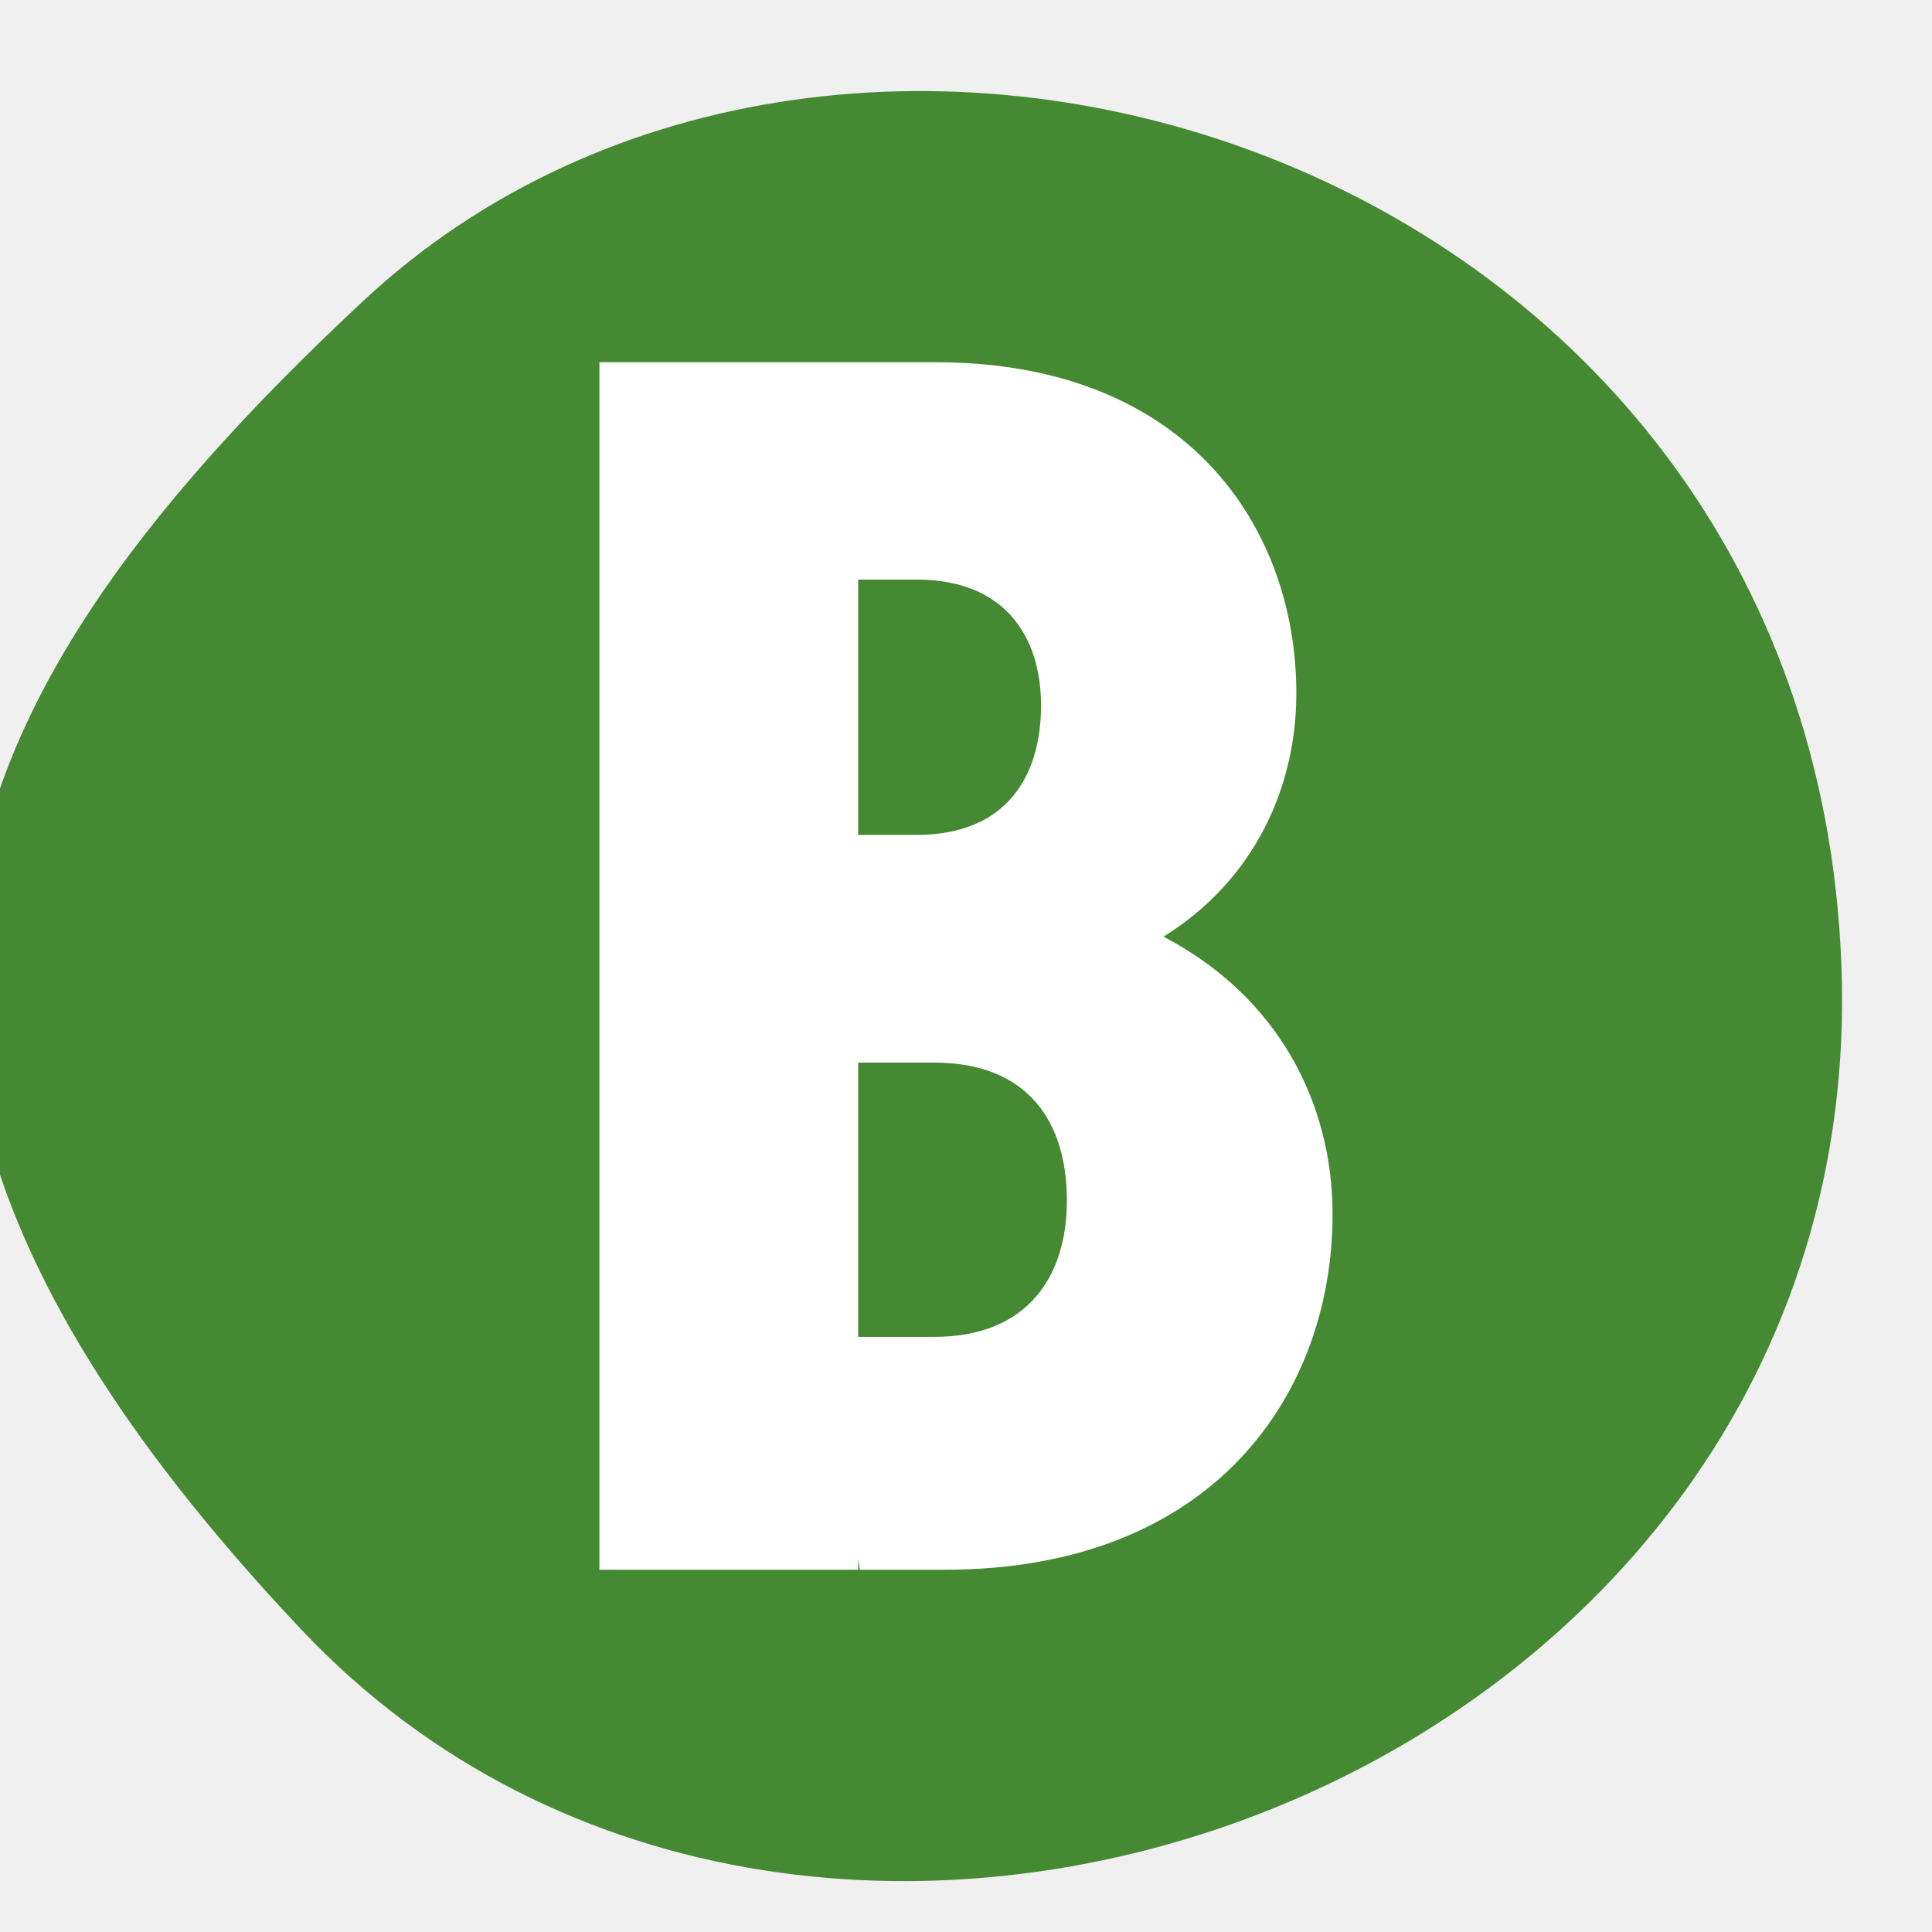
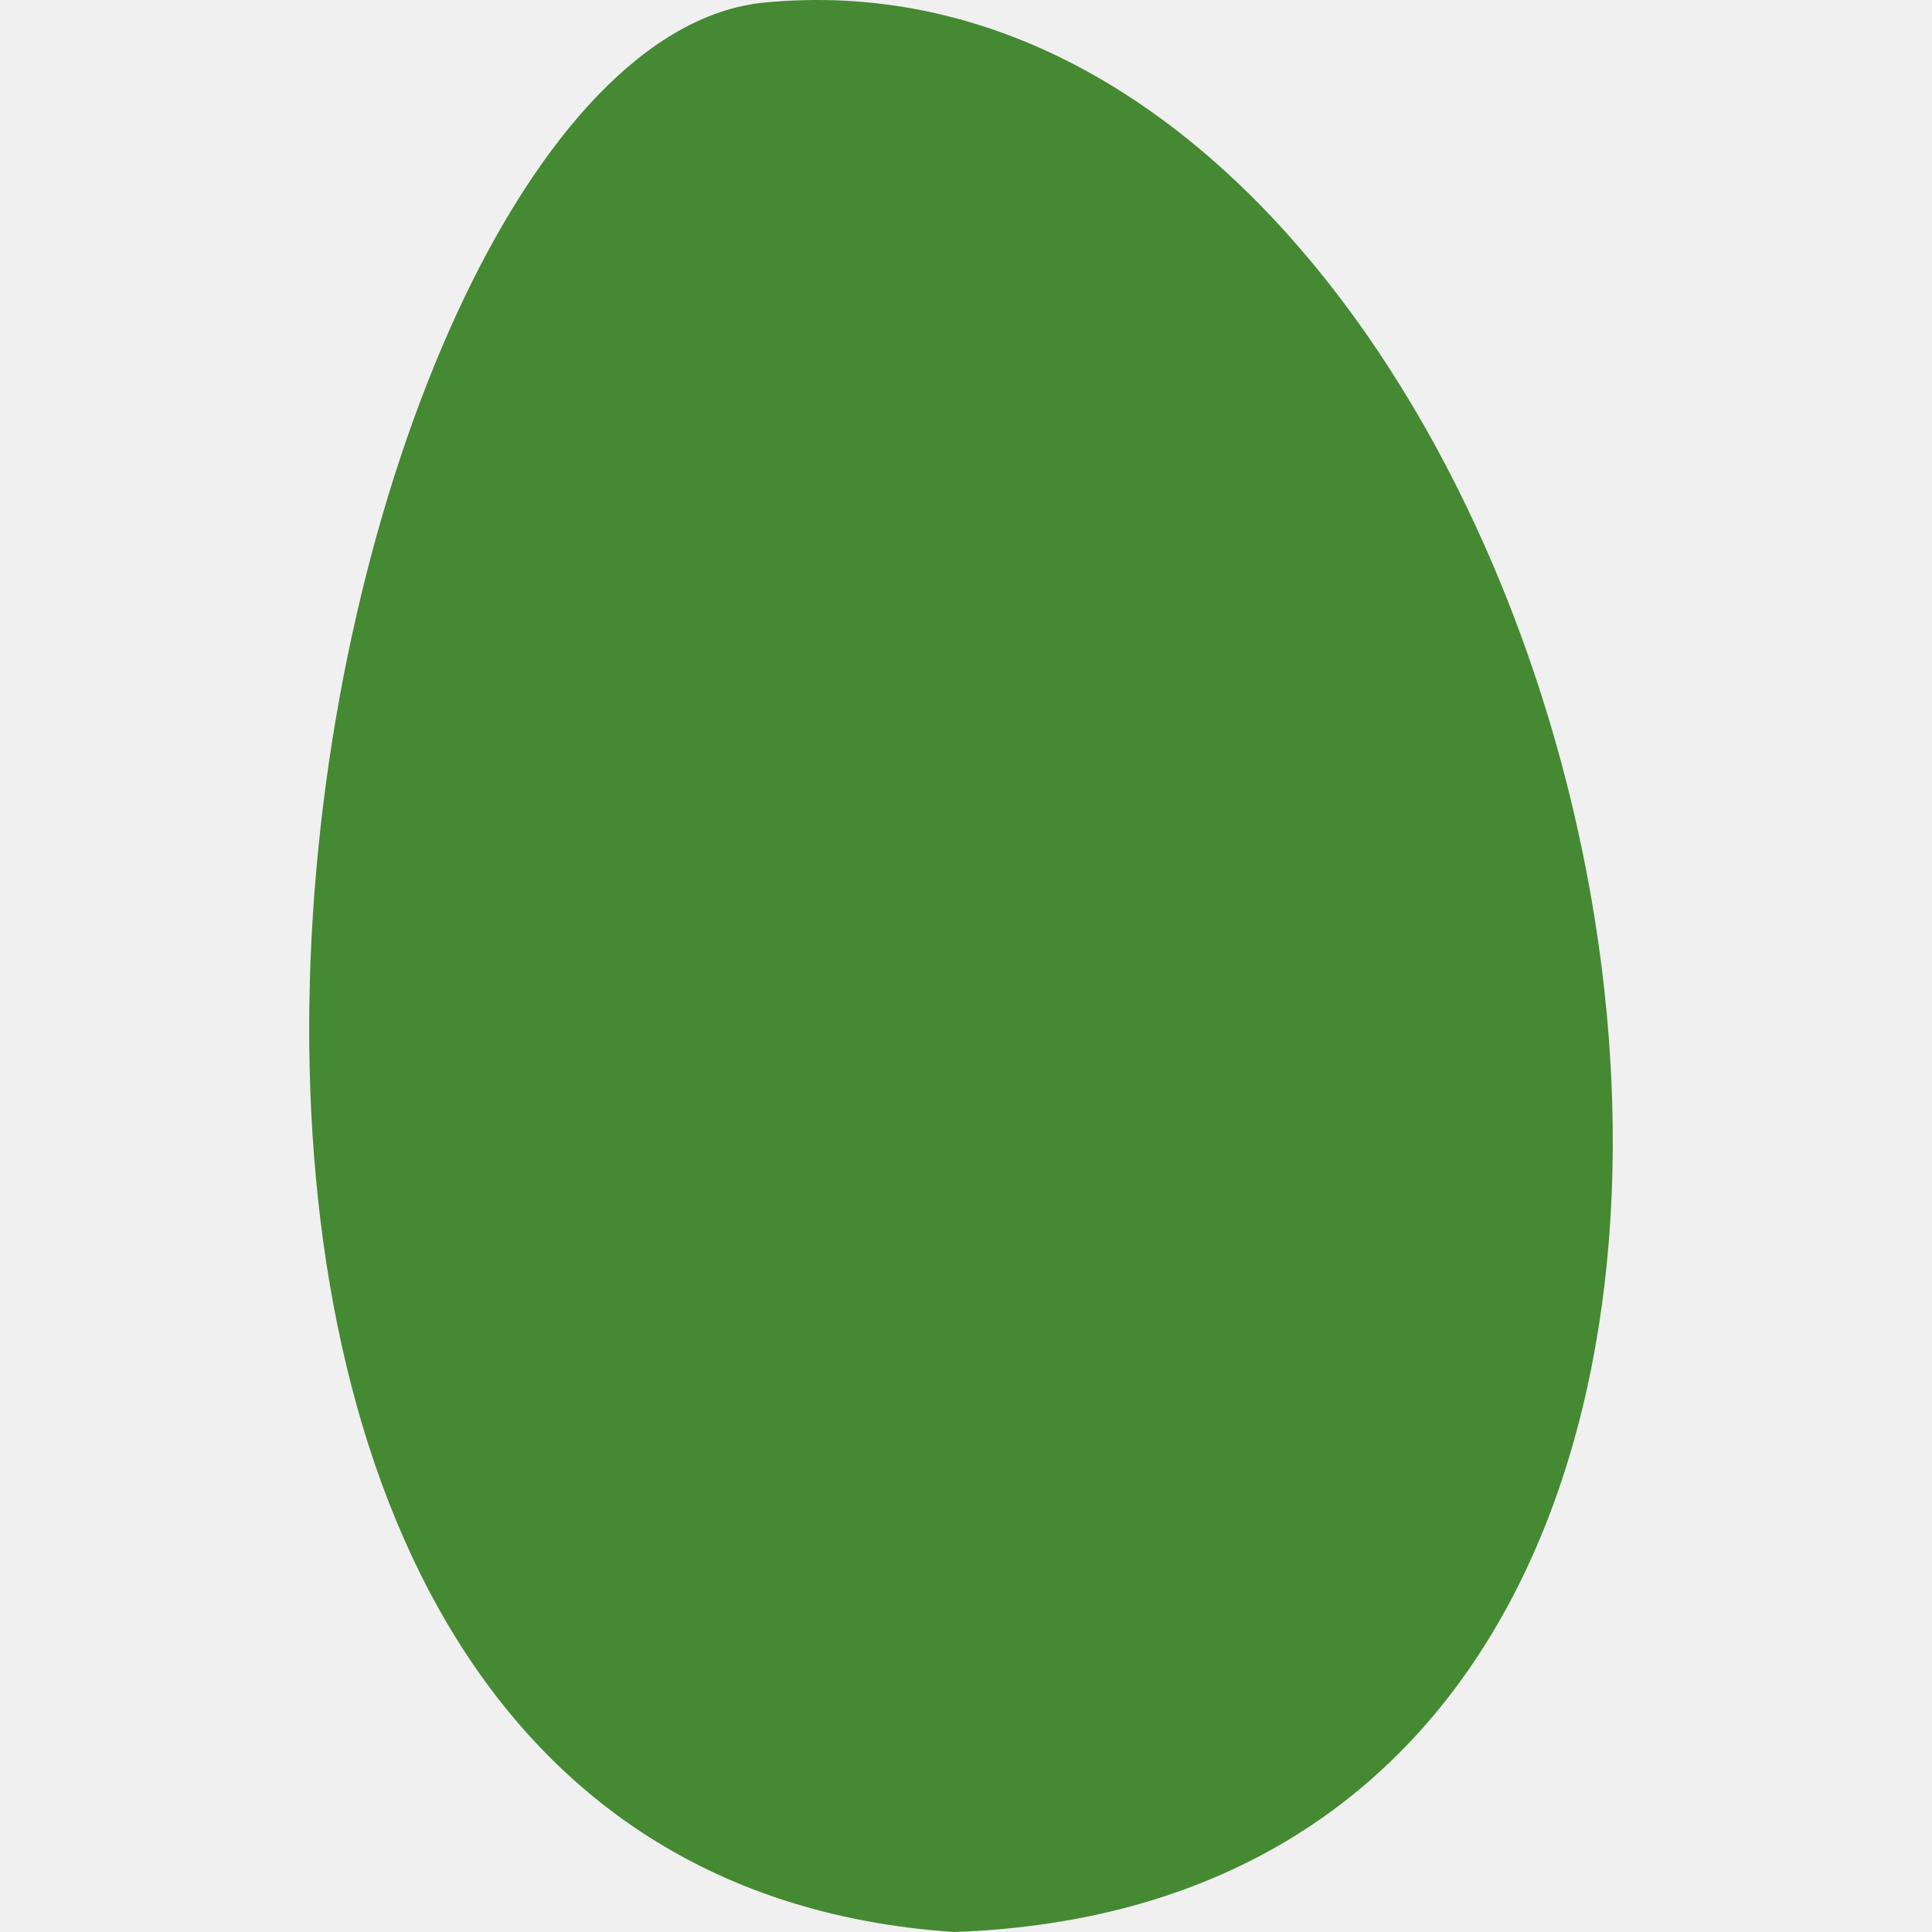
- <svg xmlns="http://www.w3.org/2000/svg" viewBox="0 0 64 64">
-   <path fill="#458933" d="M12 10C28-5 60 5 61 32S27 72 10 54-3 24 12 10Z" />
-   <path fill="#fff" transform="matrix(0.057143 0 0 -0.057143 16.42857 52)" d="M60 0H210V6L211 0H260C417 0 485 103 485 206C485 270 454 332 387 367C440 400 464 454 464 508C464 604 401 700 255 700H60ZM316 501C316 459 295 426 244 426H210V574H244C295 574 316 541 316 501ZM331 214C331 171 309 135 254 135H210V294H254C309 294 331 259 331 214Z" />
+ <svg xmlns="http://www.w3.org/2000/svg" height="512" viewBox="0 0 512 512" width="512">
+   <path d="m252.913 512c-263.874-17.569-174.308-499.387-50.294-511.329 228.737-21.932 341.498 500.995 50.294 511.329z" fill="#458933" />
</svg>
